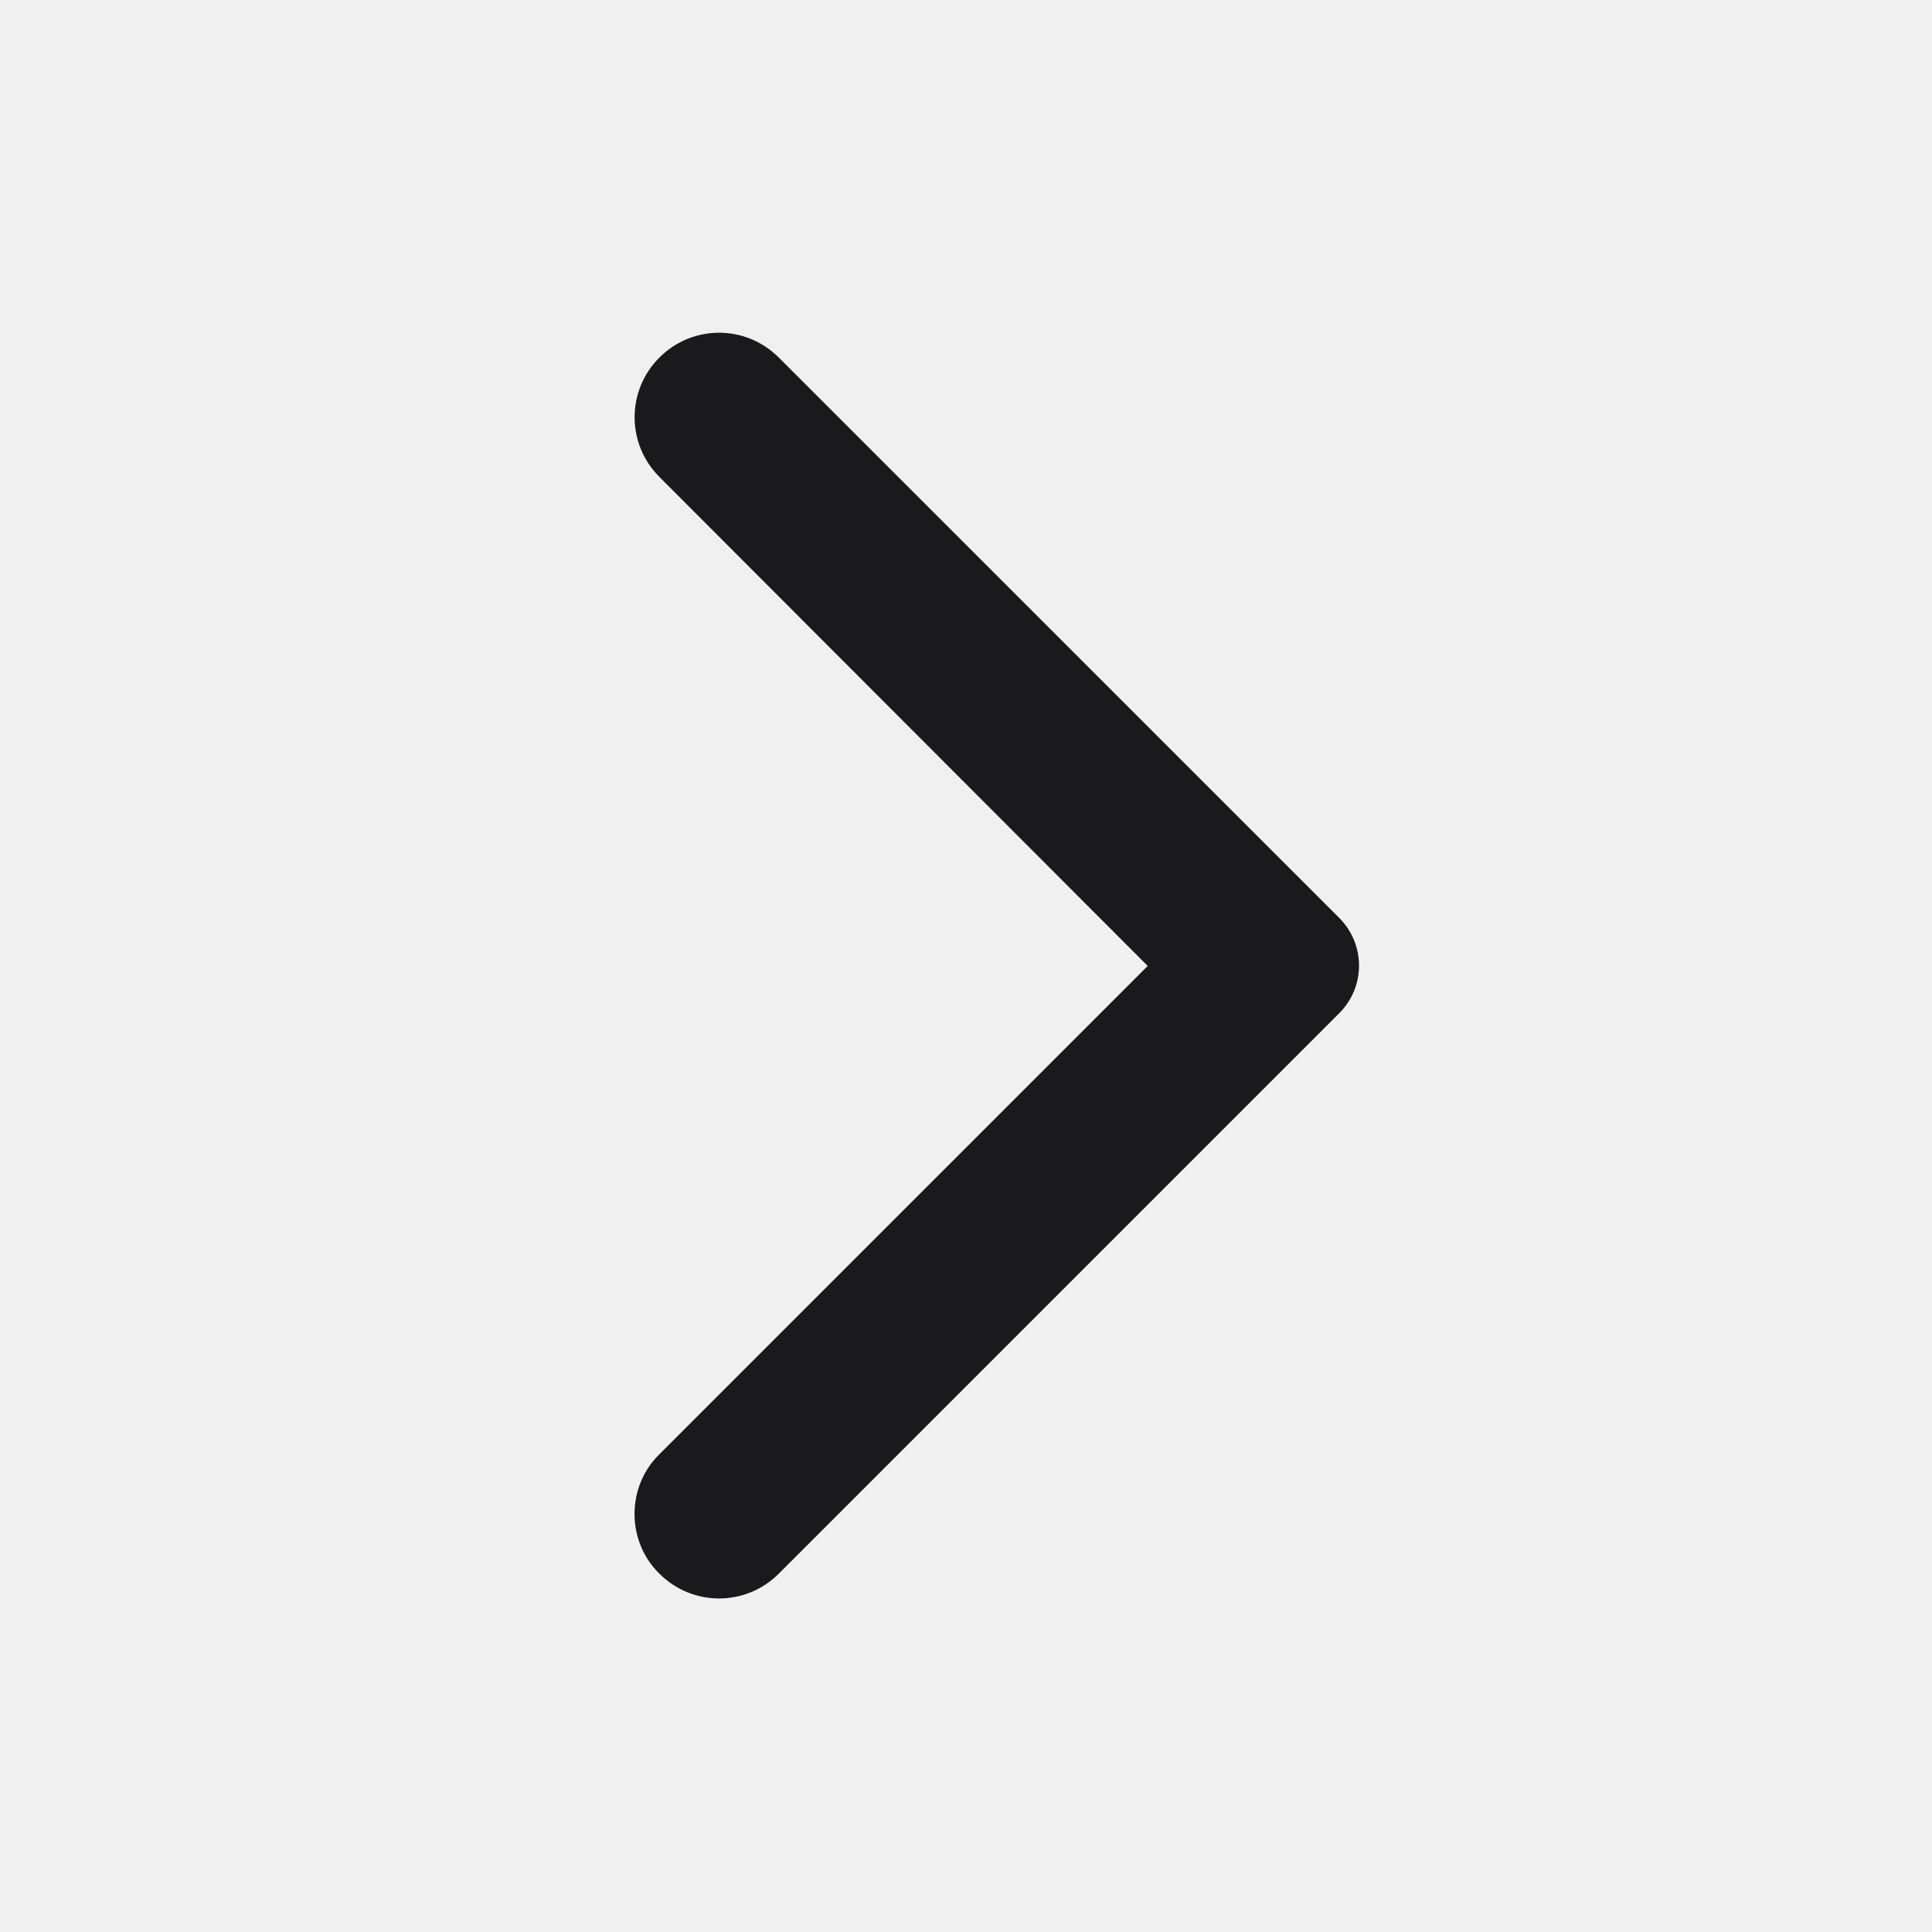
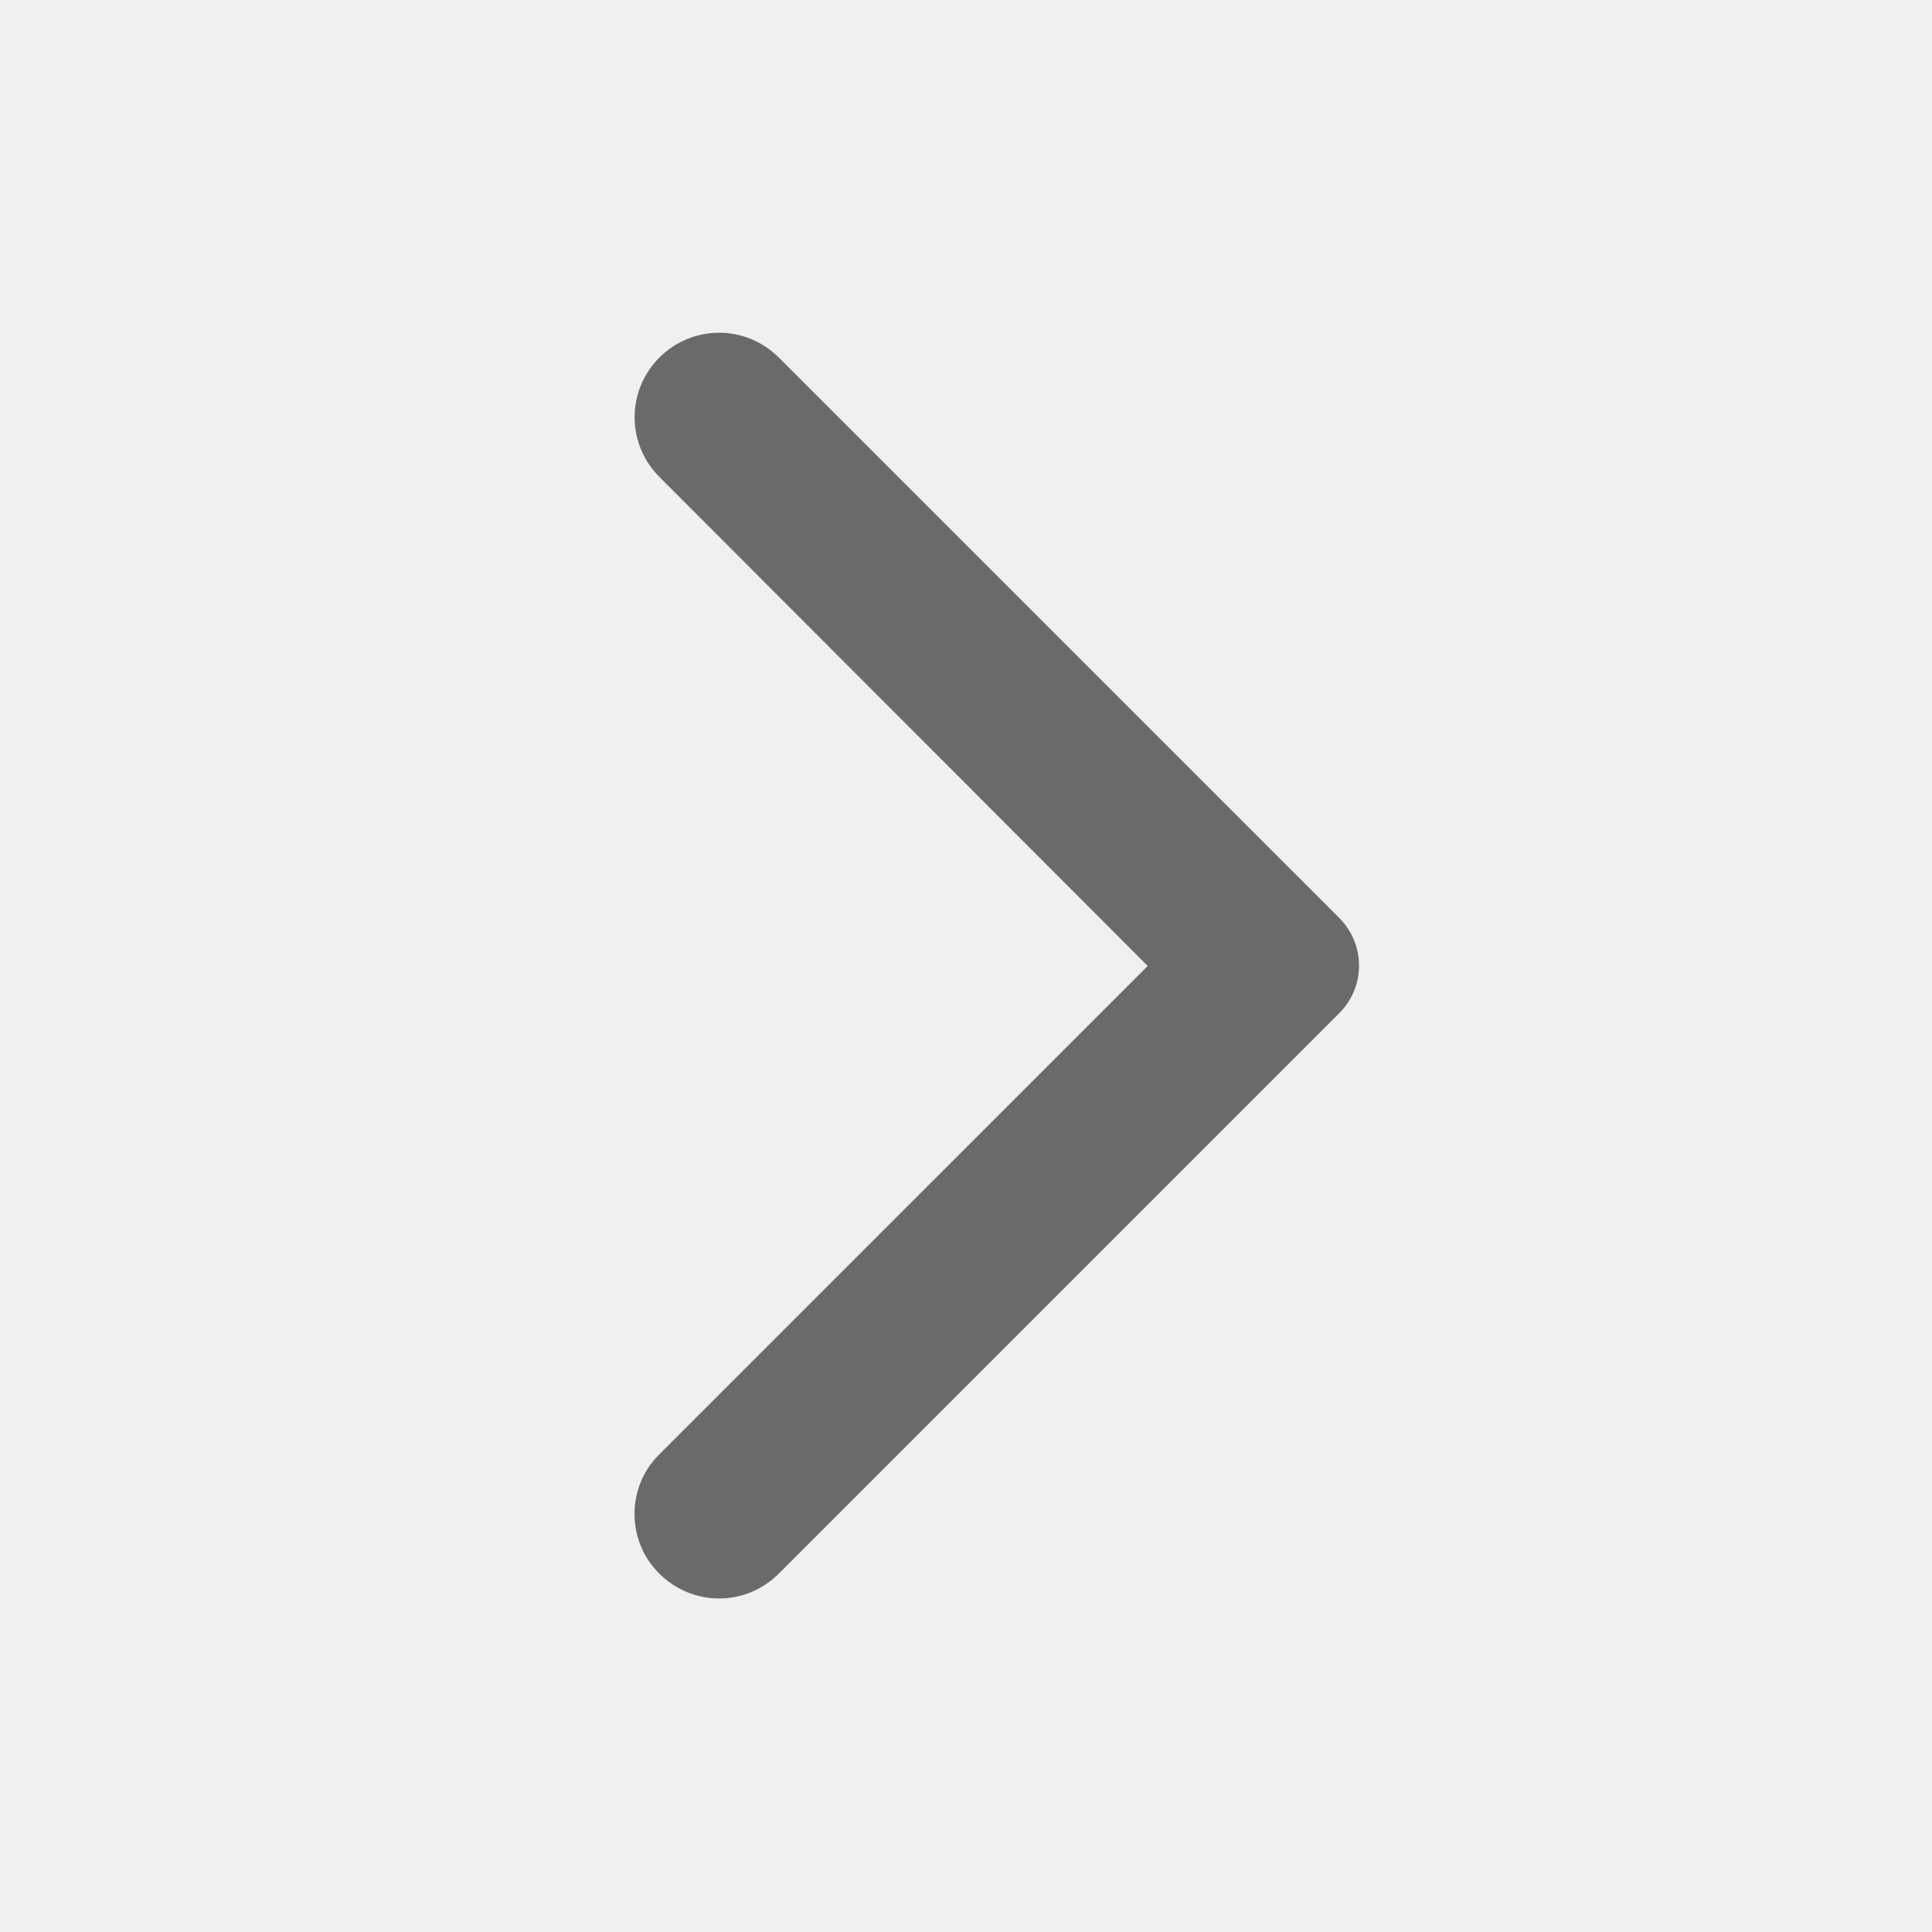
<svg xmlns="http://www.w3.org/2000/svg" width="36" height="36" viewBox="0 0 36 36" fill="none">
  <g clip-path="url(#clip0_3415_41061)">
-     <path d="M12.287 29.323C12.903 29.939 13.896 29.939 14.511 29.323L24.956 18.878C25.446 18.388 25.446 17.597 24.956 17.106L14.511 6.662C13.896 6.046 12.903 6.046 12.287 6.662C11.671 7.278 11.671 8.271 12.287 8.887L21.386 17.999L12.274 27.111C11.671 27.714 11.671 28.72 12.287 29.323V29.323Z" fill="#1A1A1D" />
+     <path d="M12.287 29.323C12.903 29.939 13.896 29.939 14.511 29.323L24.956 18.878C25.446 18.388 25.446 17.597 24.956 17.106L14.511 6.662C13.896 6.046 12.903 6.046 12.287 6.662C11.671 7.278 11.671 8.271 12.287 8.887L21.386 17.999L12.274 27.111C11.671 27.714 11.671 28.72 12.287 29.323V29.323Z" fill="#6A6A6C" />
  </g>
  <defs>
    <clipPath id="clip0_3415_41061">
      <rect width="36" height="36" fill="white" />
    </clipPath>
  </defs>
</svg>
